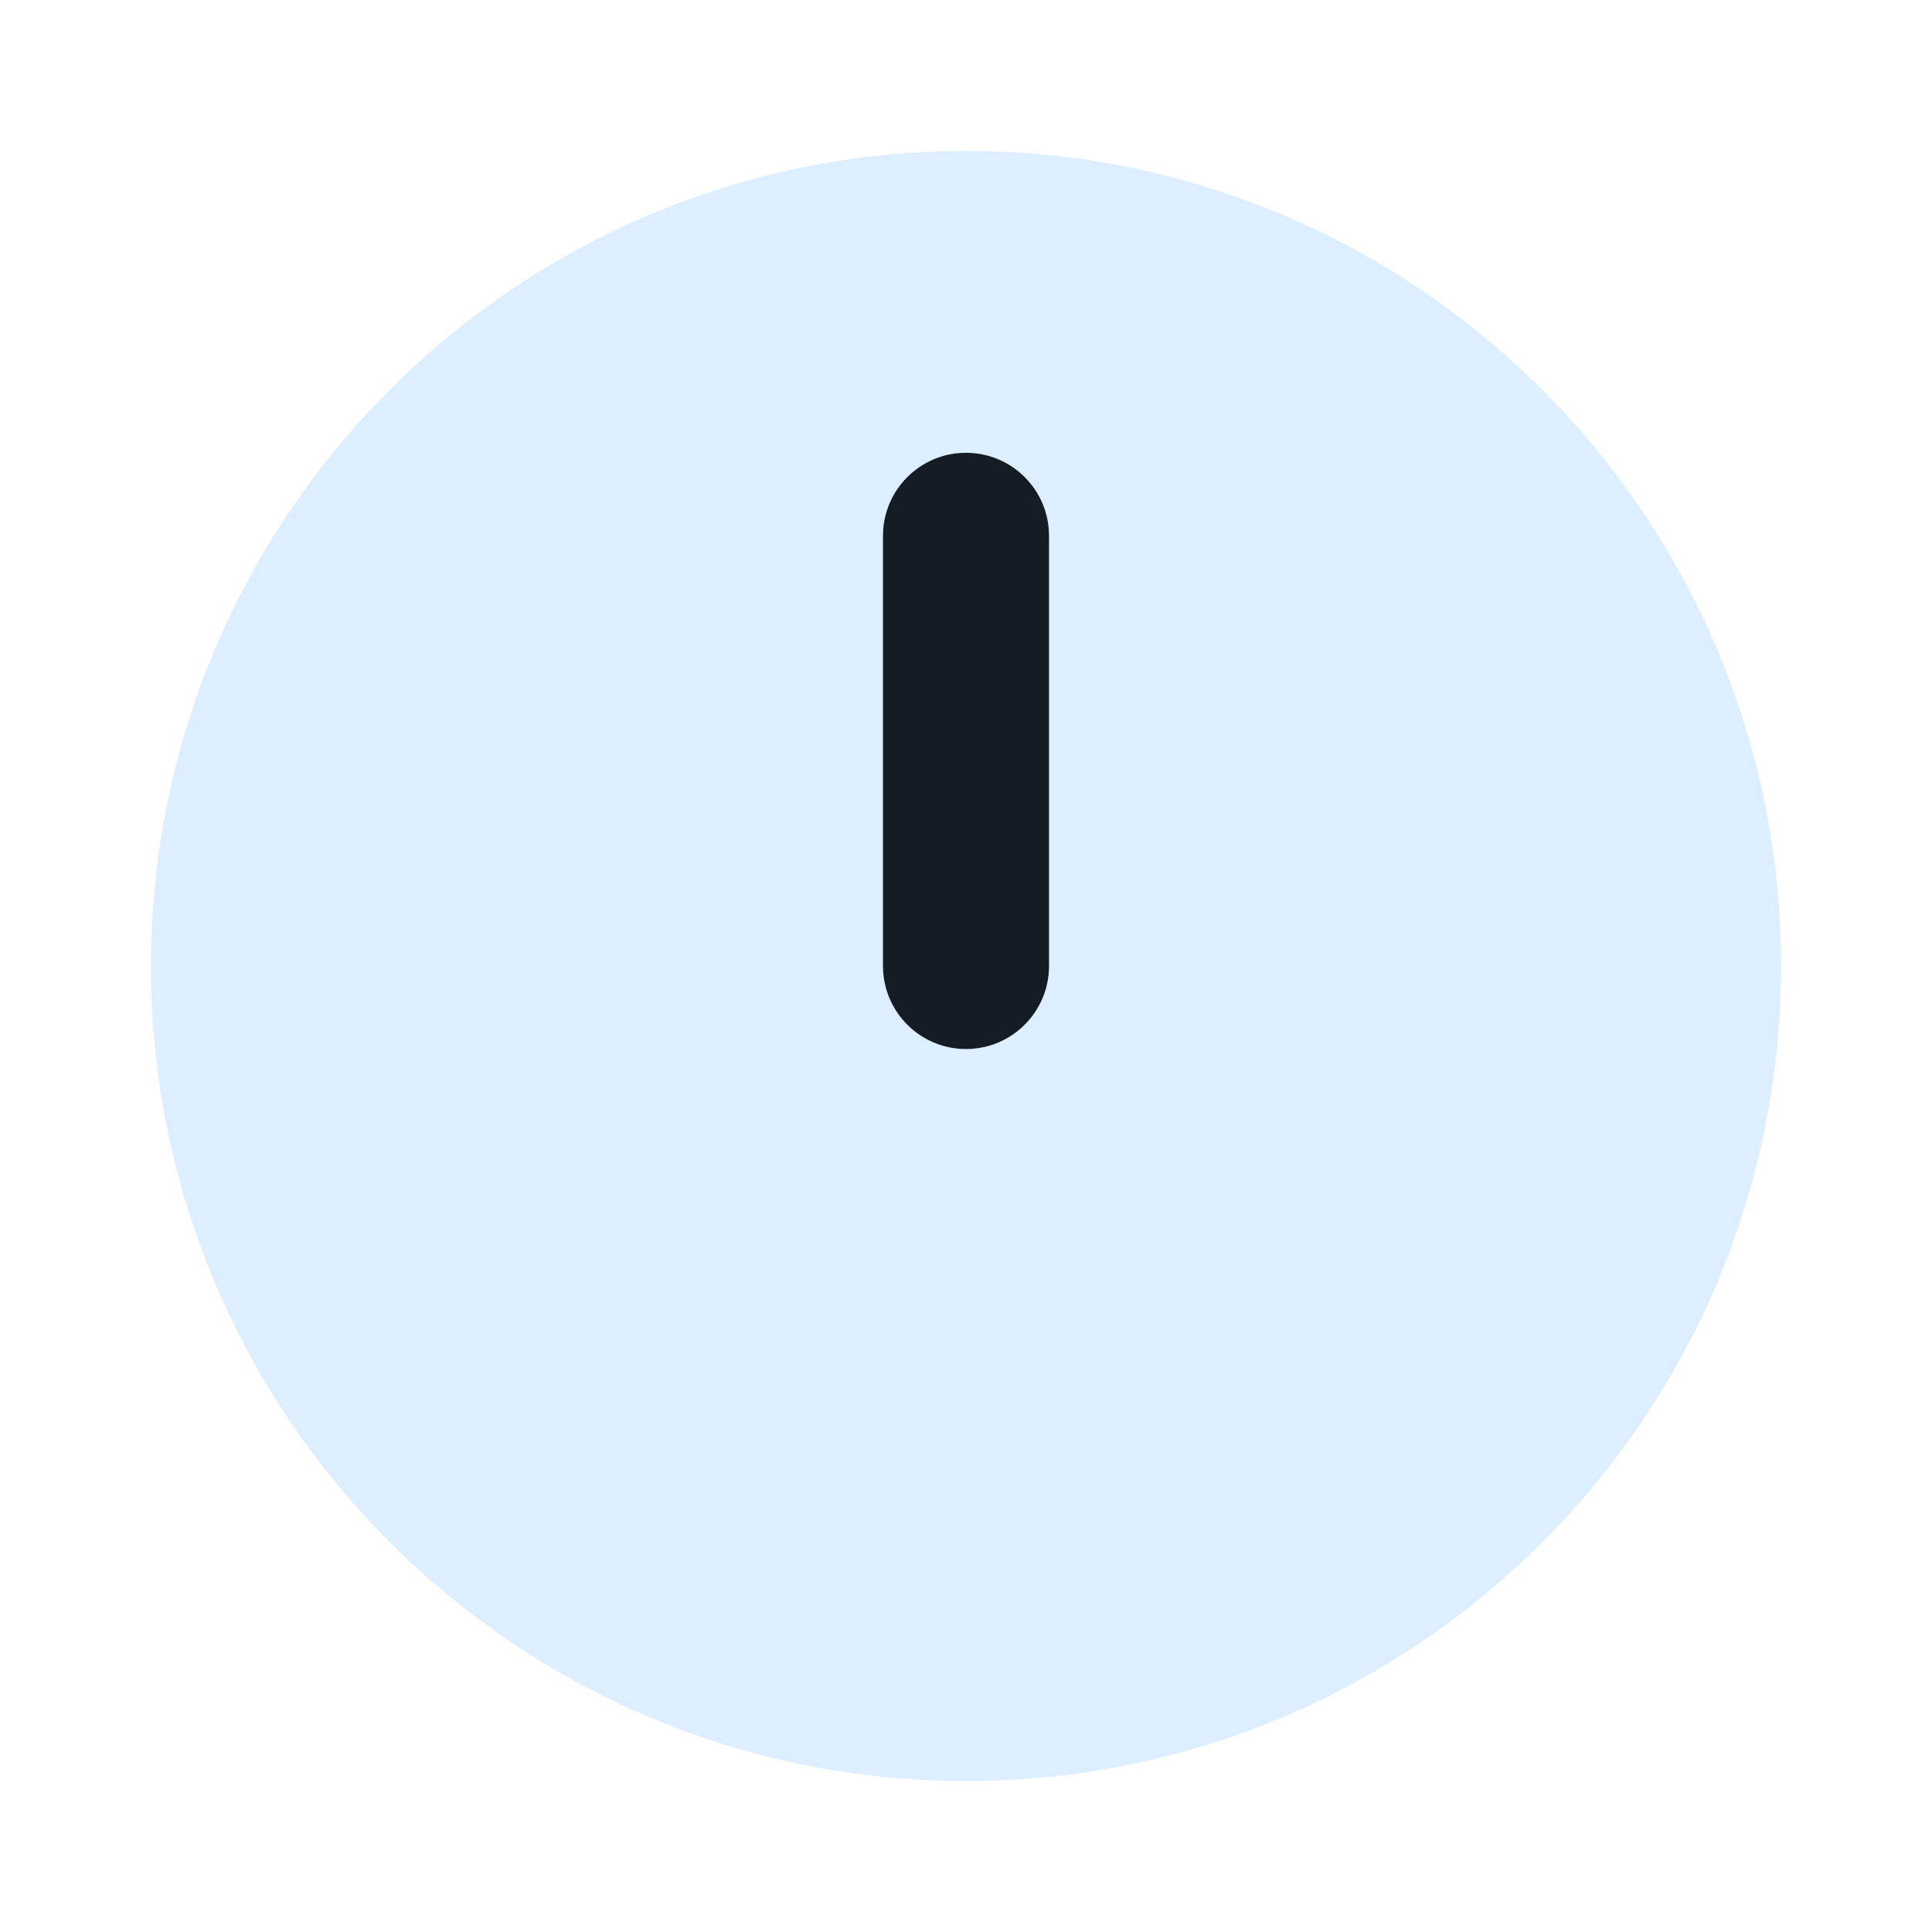
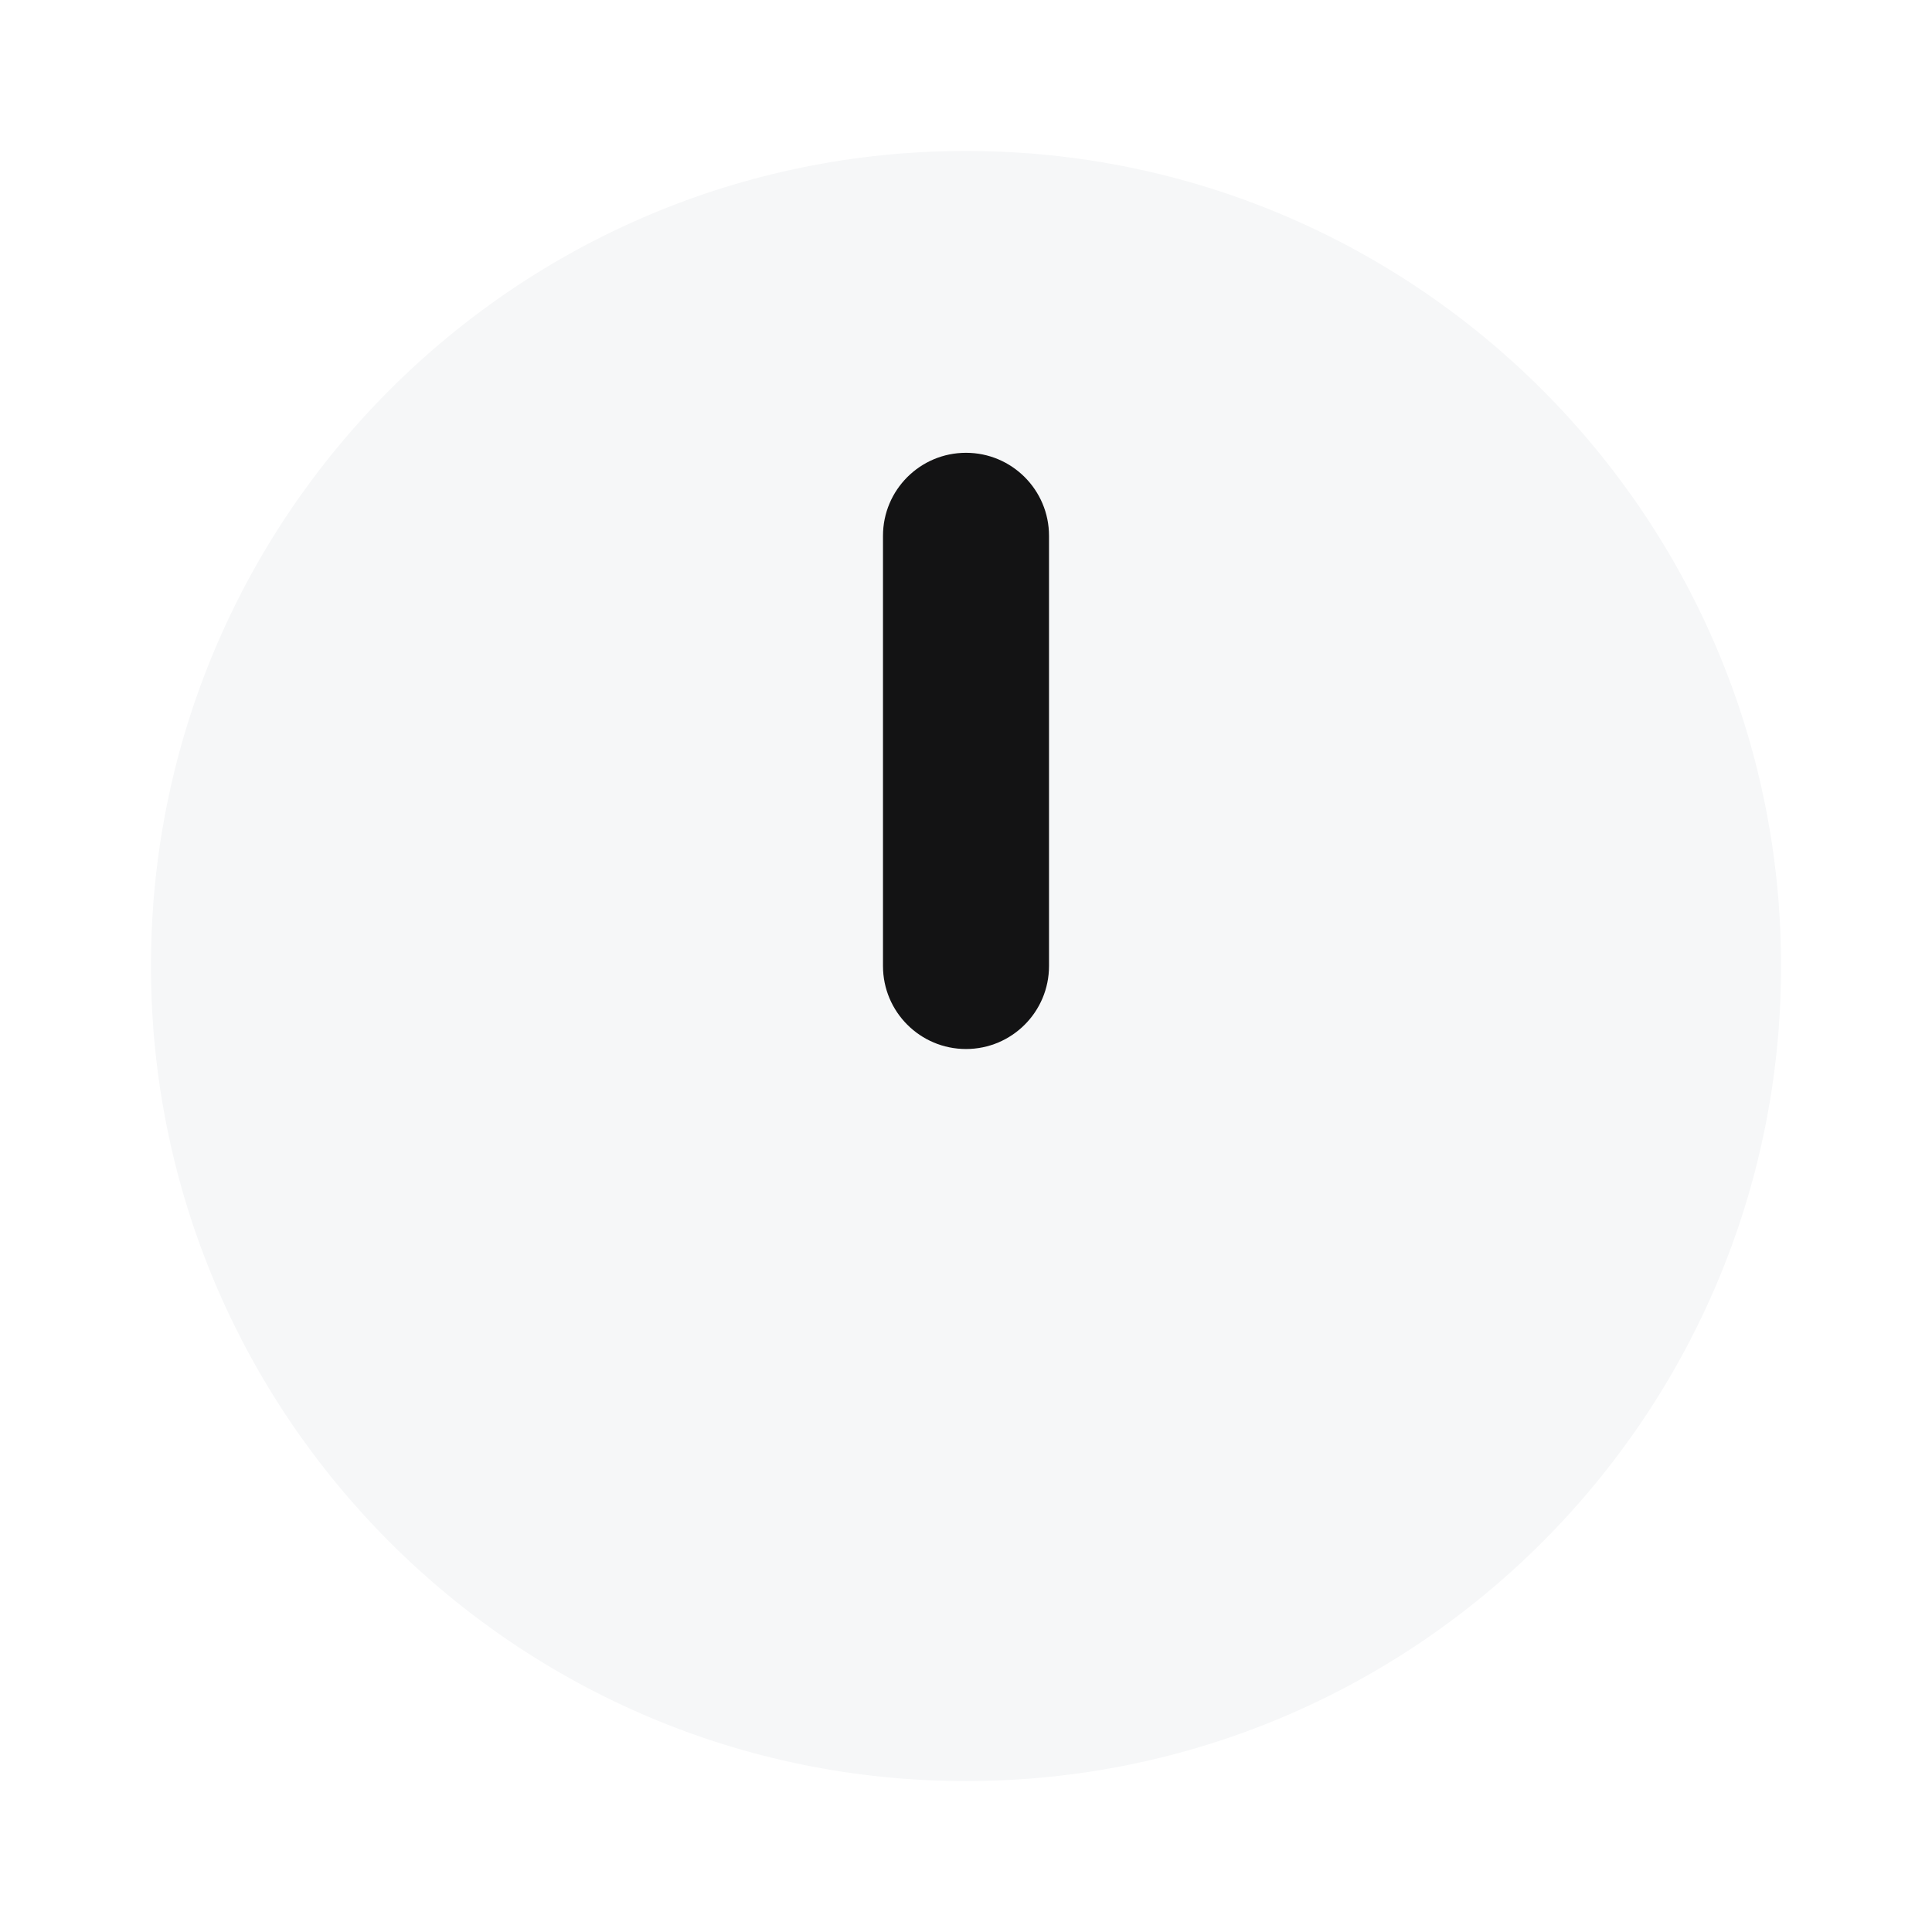
<svg xmlns="http://www.w3.org/2000/svg" width="60" height="60" fill="none">
-   <path fill="#DCEEFF" d="M30 4.688C43.97 4.688 55.313 16.03 55.313 30S43.97 55.313 30 55.313 4.688 43.97 4.688 30 16.03 4.688 30 4.688" />
-   <path fill="#151C24" d="M32.578 16.64a2.577 2.577 0 0 0-5.156 0V30a2.577 2.577 0 0 0 5.156 0z" />
+   <path fill="#F6F7F8" d="M30 4.688C43.97 4.688 55.313 16.03 55.313 30S43.97 55.313 30 55.313 4.688 43.97 4.688 30 16.03 4.688 30 4.688" />
+   <path fill="#131314" d="M32.578 16.64a2.577 2.577 0 0 0-5.156 0V30a2.577 2.577 0 0 0 5.156 0z" />
</svg>
